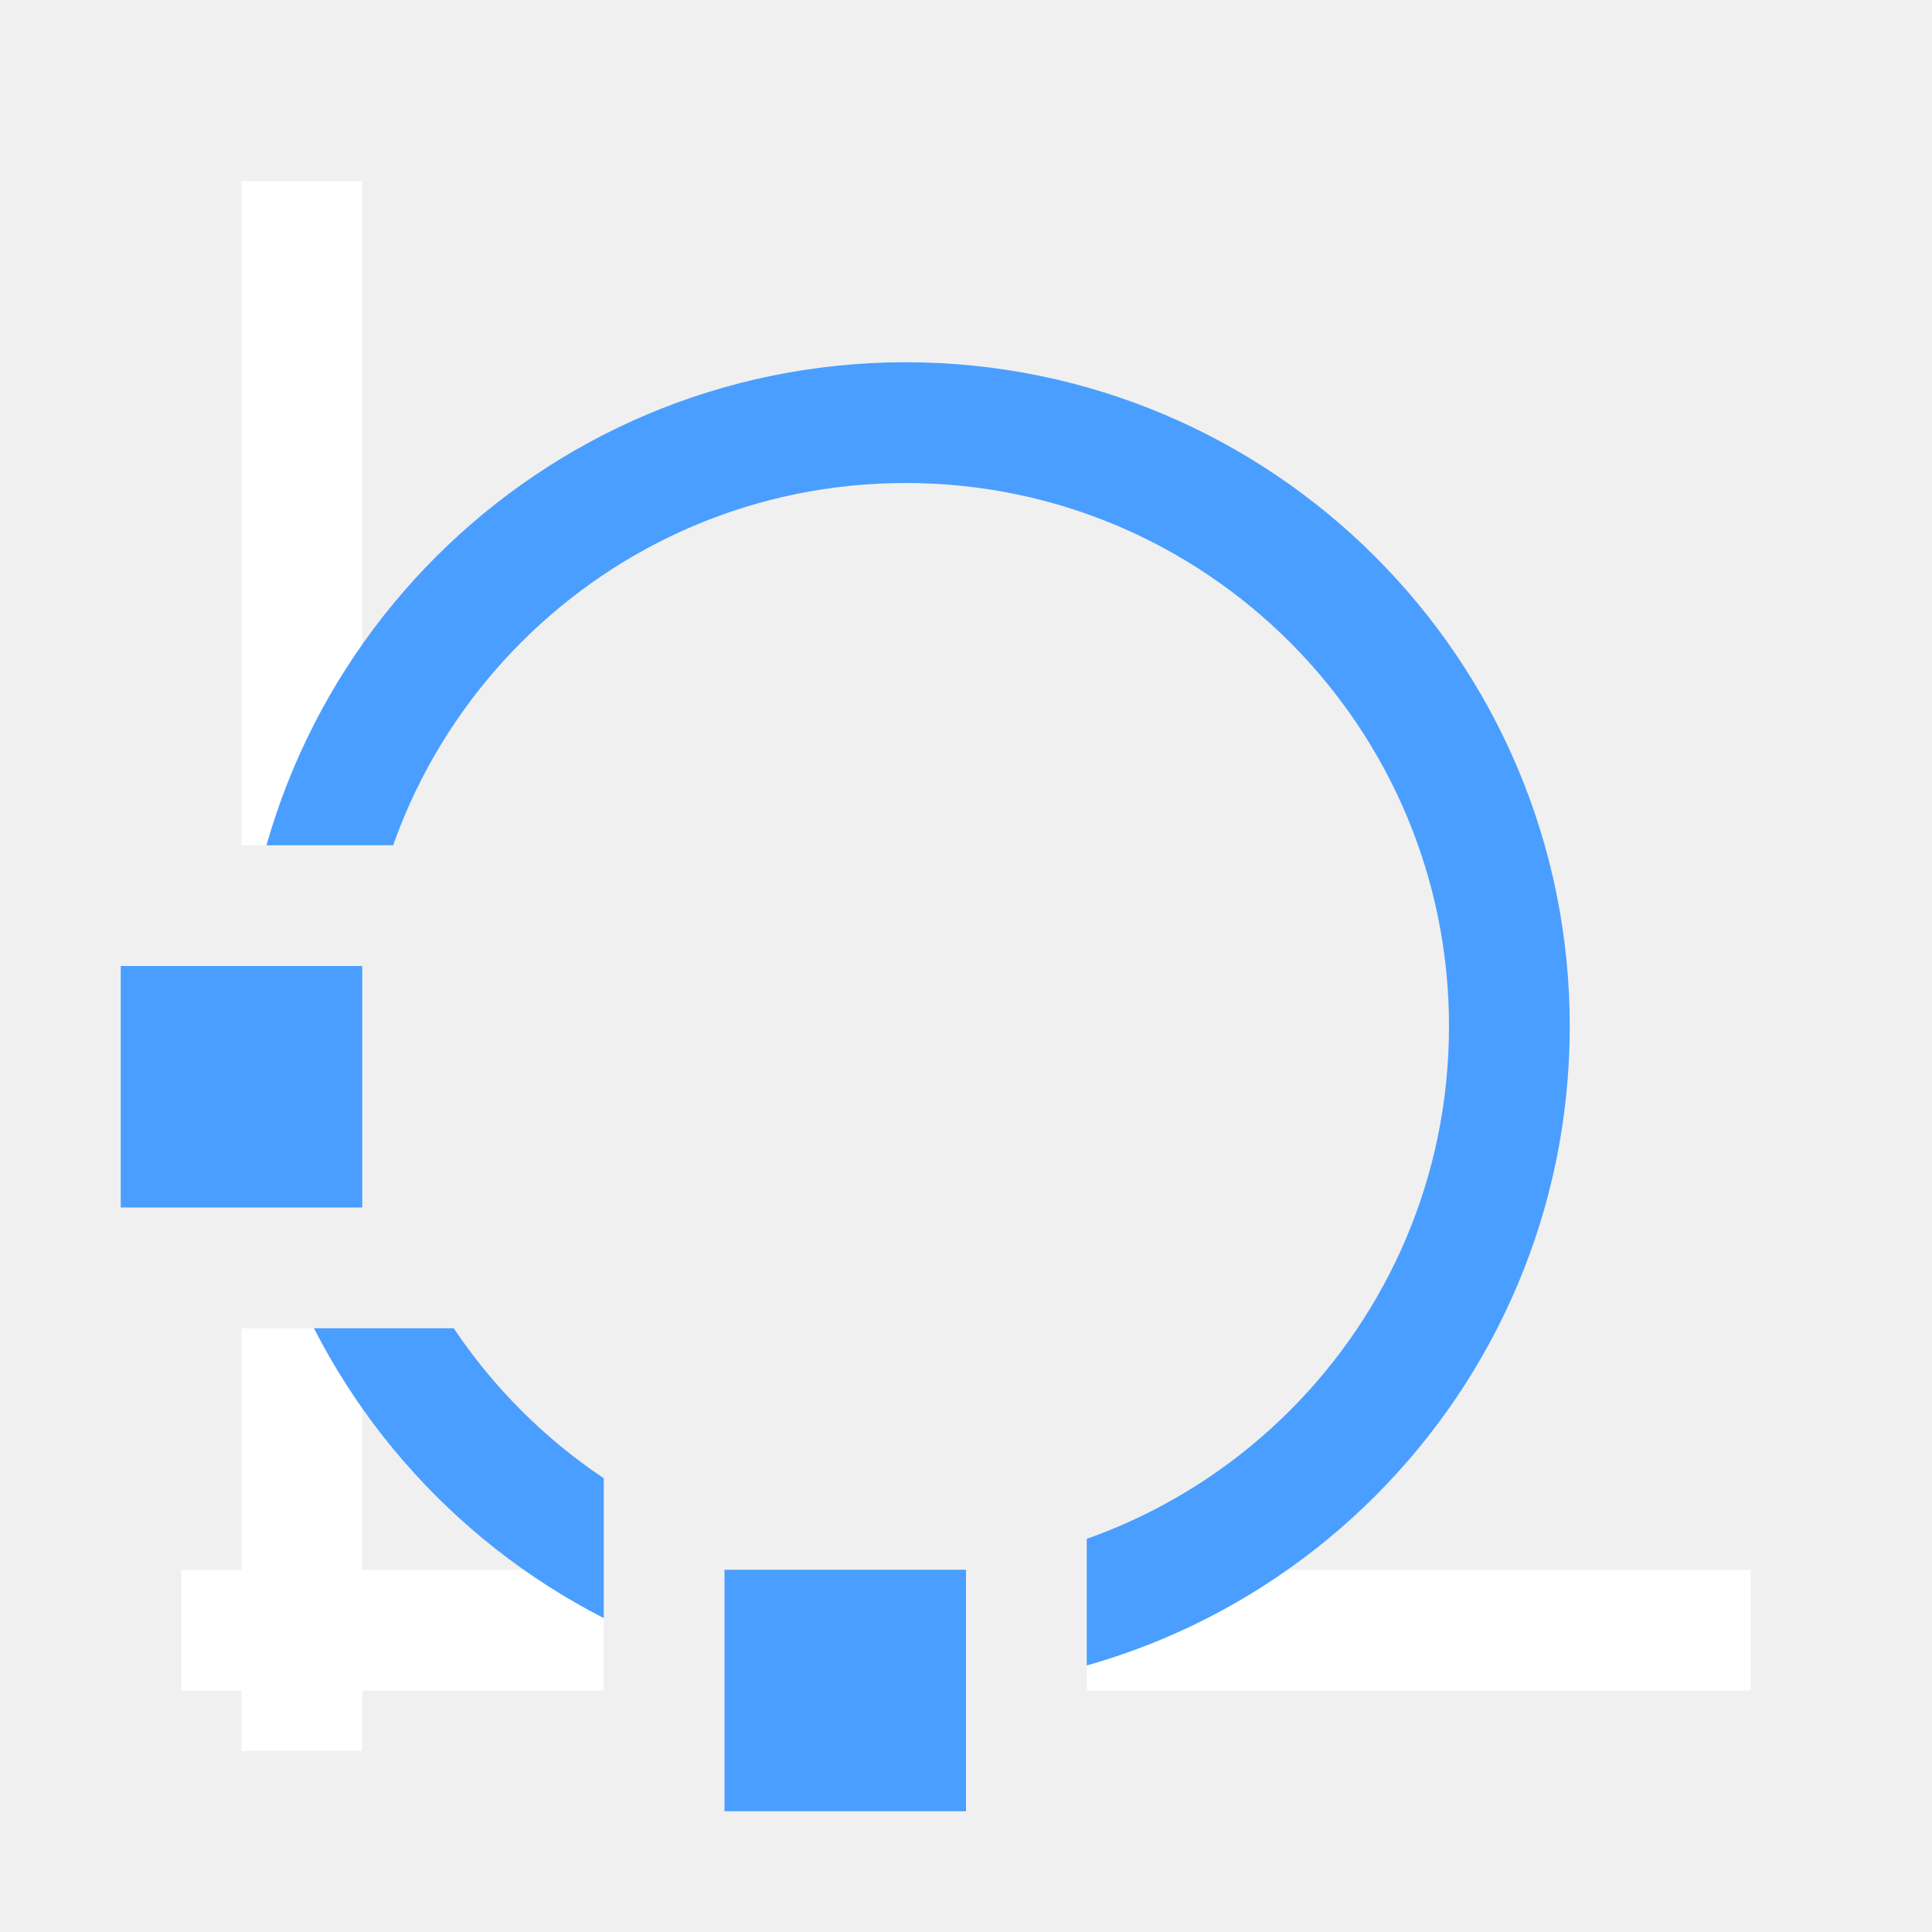
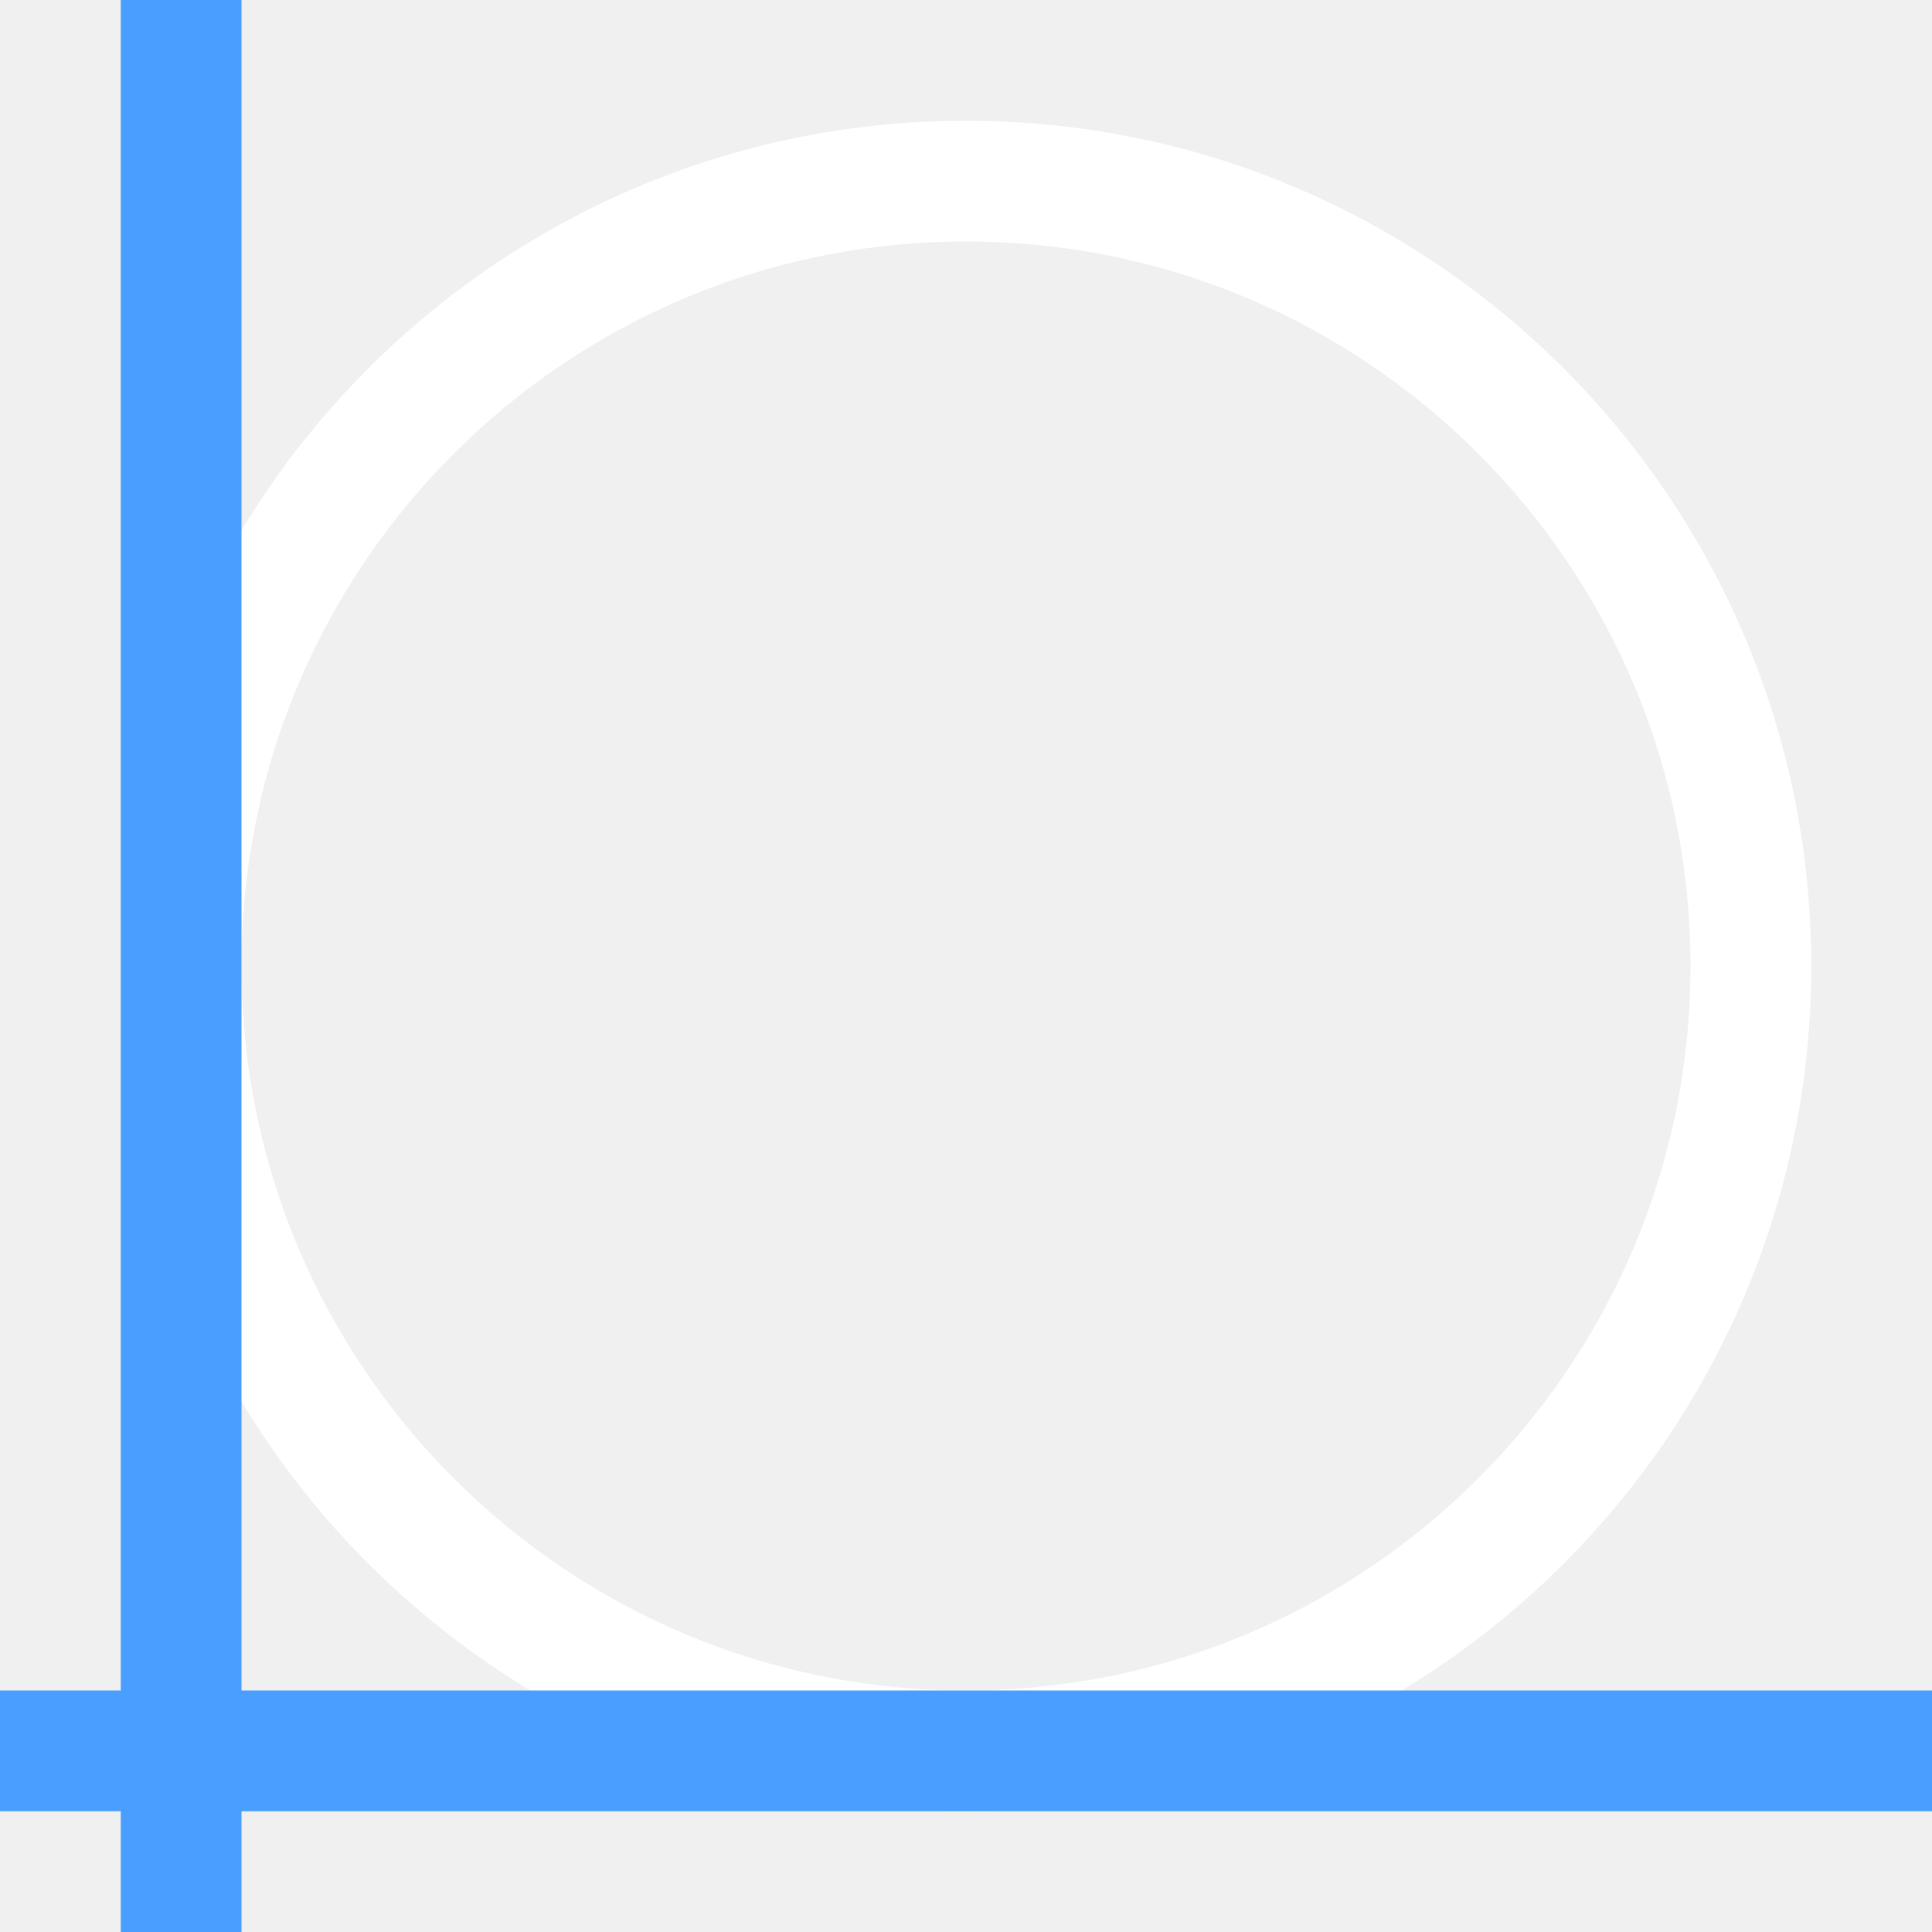
<svg xmlns="http://www.w3.org/2000/svg" width="16" height="16" viewBox="0 0 16 16" stroke-width="1" stroke-linecap="butt" stroke-linejoin="miter">
-   <defs>
-     <mask id="m1" maskUnits="userSpaceOnUse" x="0" y="0" width="16" height="16">
-       <path d="M0 0H16V16H0Z" fill="#fff" />
-       <path d="M0 7H4V11H0ZM5 12H9V16H5Z" fill="#000" />
-     </mask>
-   </defs>
-   <g mask="url(#m1)">
-     <path d="M2.5 1.5L2.5 14.5" fill="none" stroke="#ffffff" />
-     <path d="M1.5 13.5L14.5 13.5" fill="none" stroke="#ffffff" />
-     <path d="M12.5 8.5A5 5 0 1 1 2.5 8.5A5 5 0 1 1 12.5 8.5Z" fill="none" stroke="#4a9eff" />
-   </g>
-   <path d="M1 8H3V10H1Z" fill="#4a9eff" />
-   <path d="M6 13H8V15H6Z" fill="#4a9eff" />
+   <path d="M14.5 8A6.5 6.5 0 1 1 1.5 8A6.5 6.5 0 1 1 14.5 8Z" fill="none" stroke="#ffffff" />
+   <path d="M1.5 0L1.5 16" fill="none" stroke="#4a9eff" />
+   <path d="M0 14.5L16 14.5" fill="none" stroke="#4a9eff" />
</svg>
